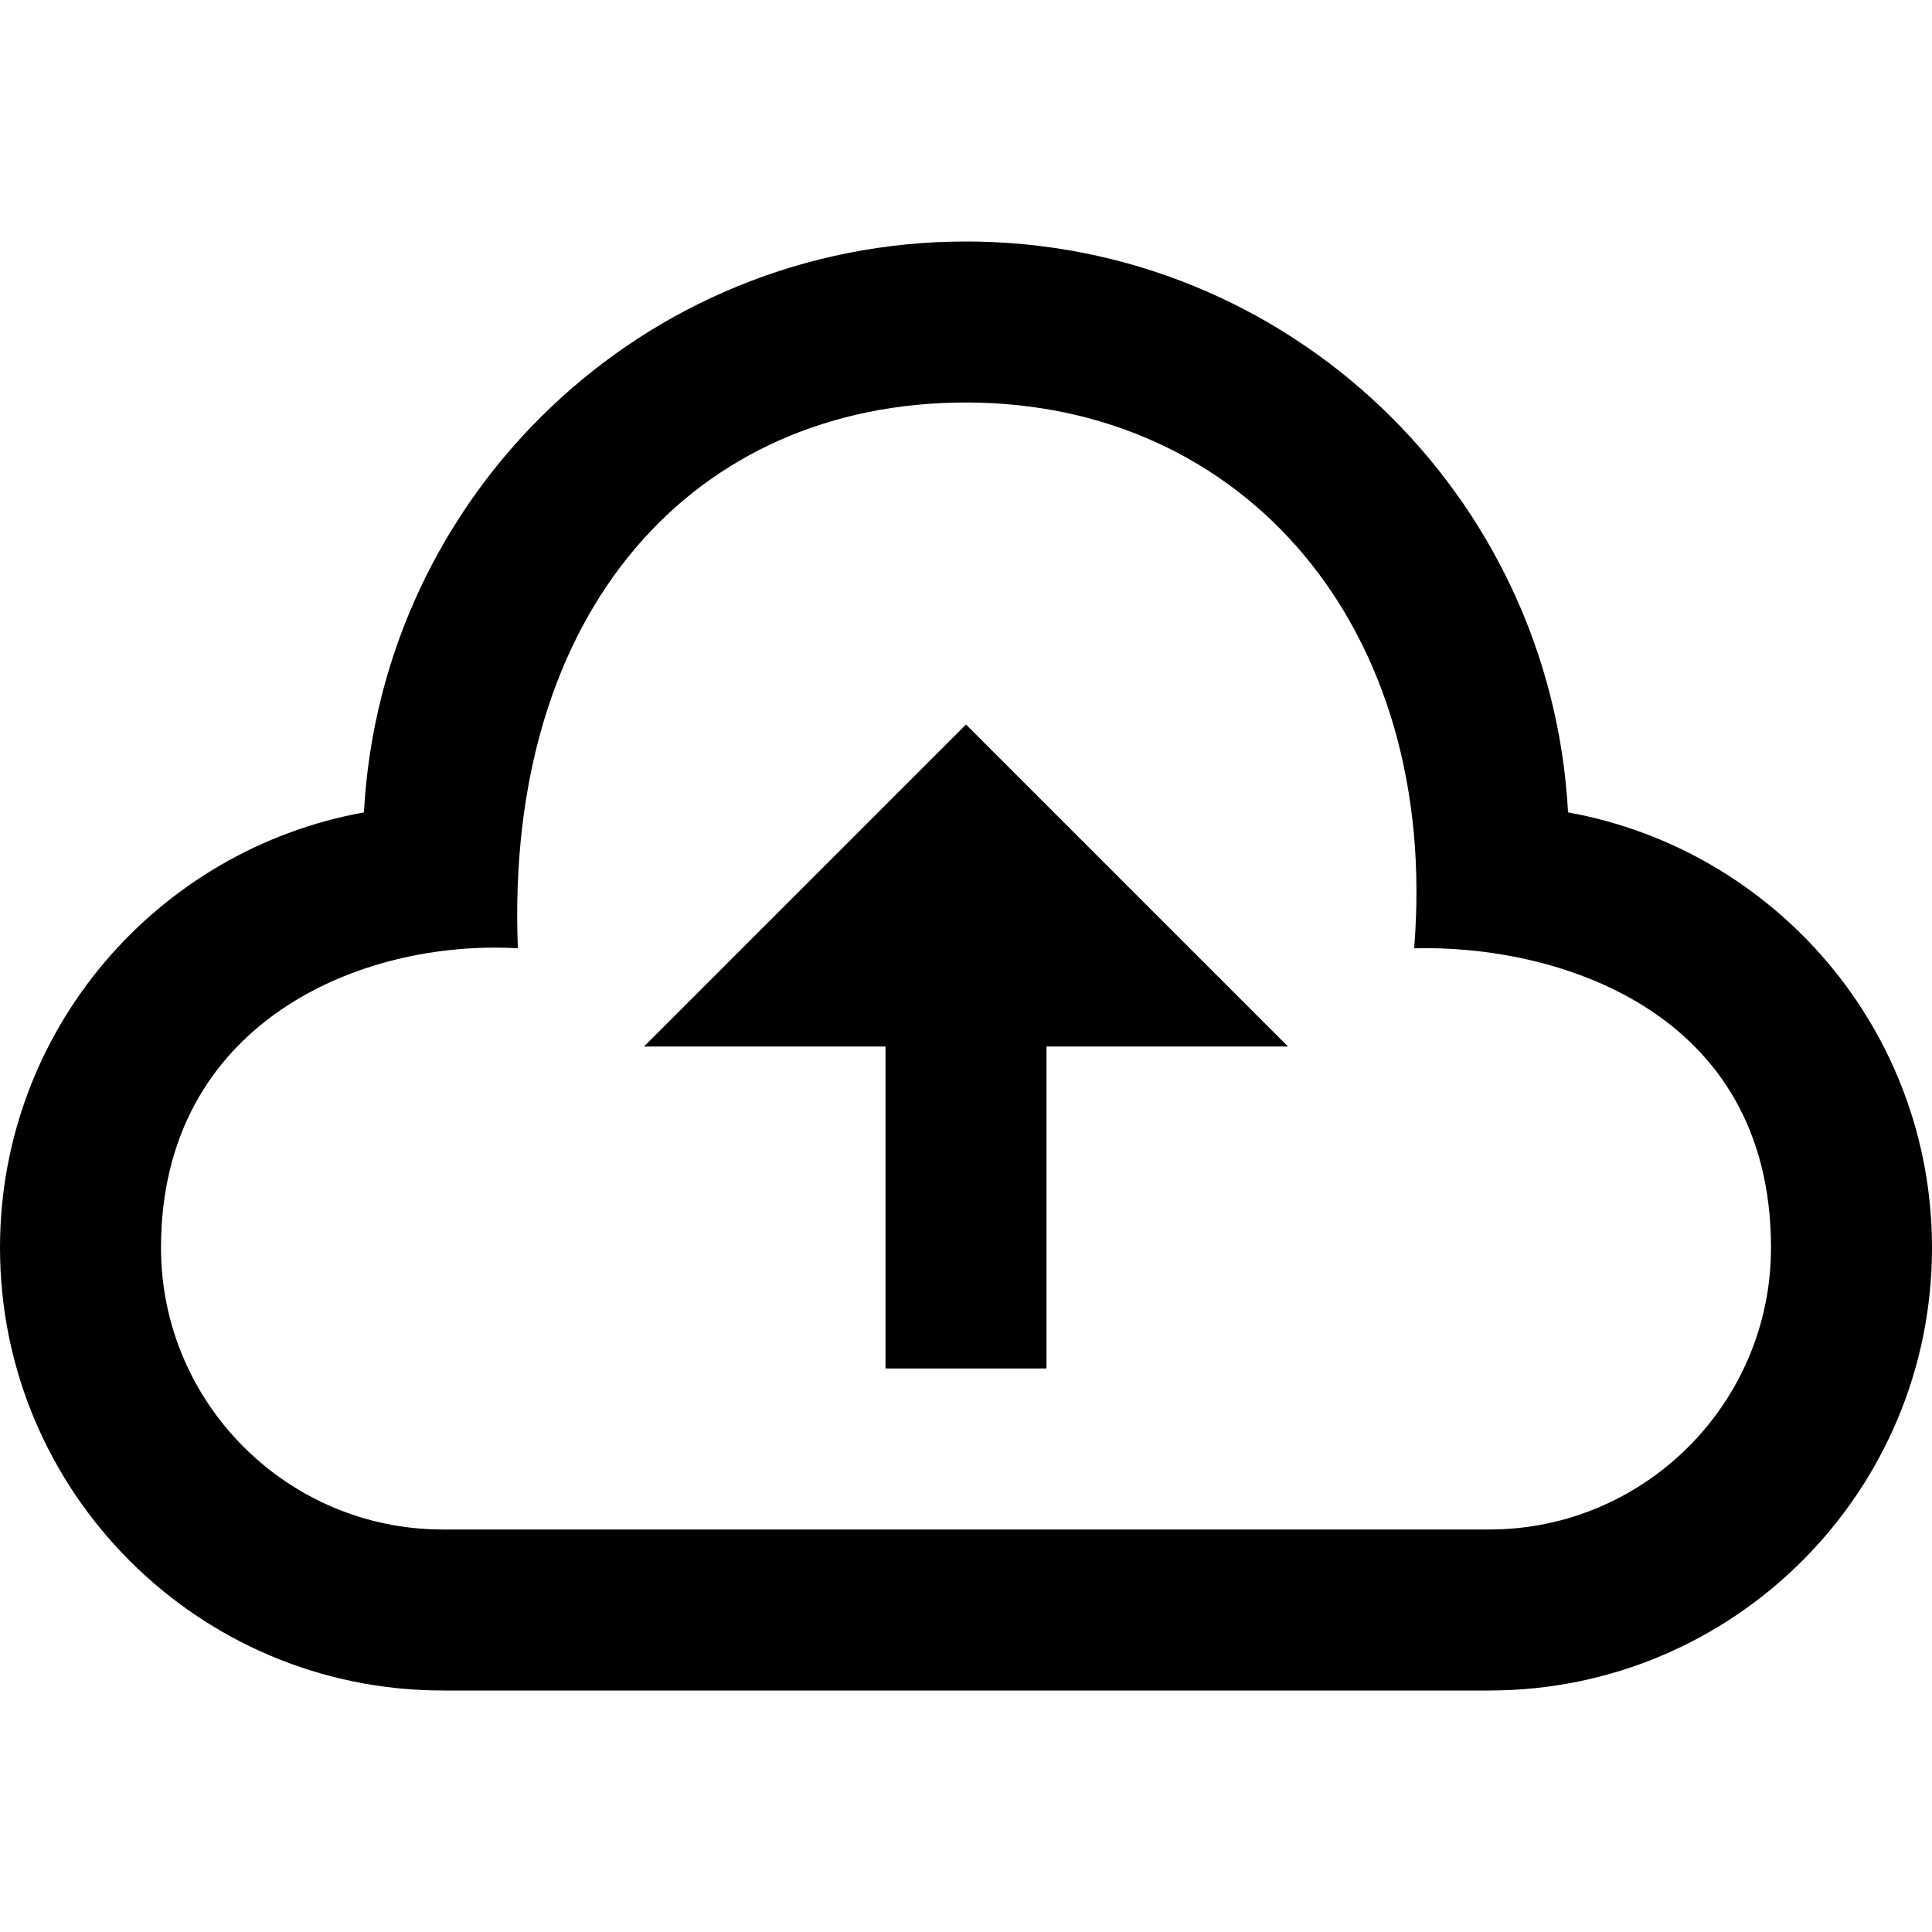
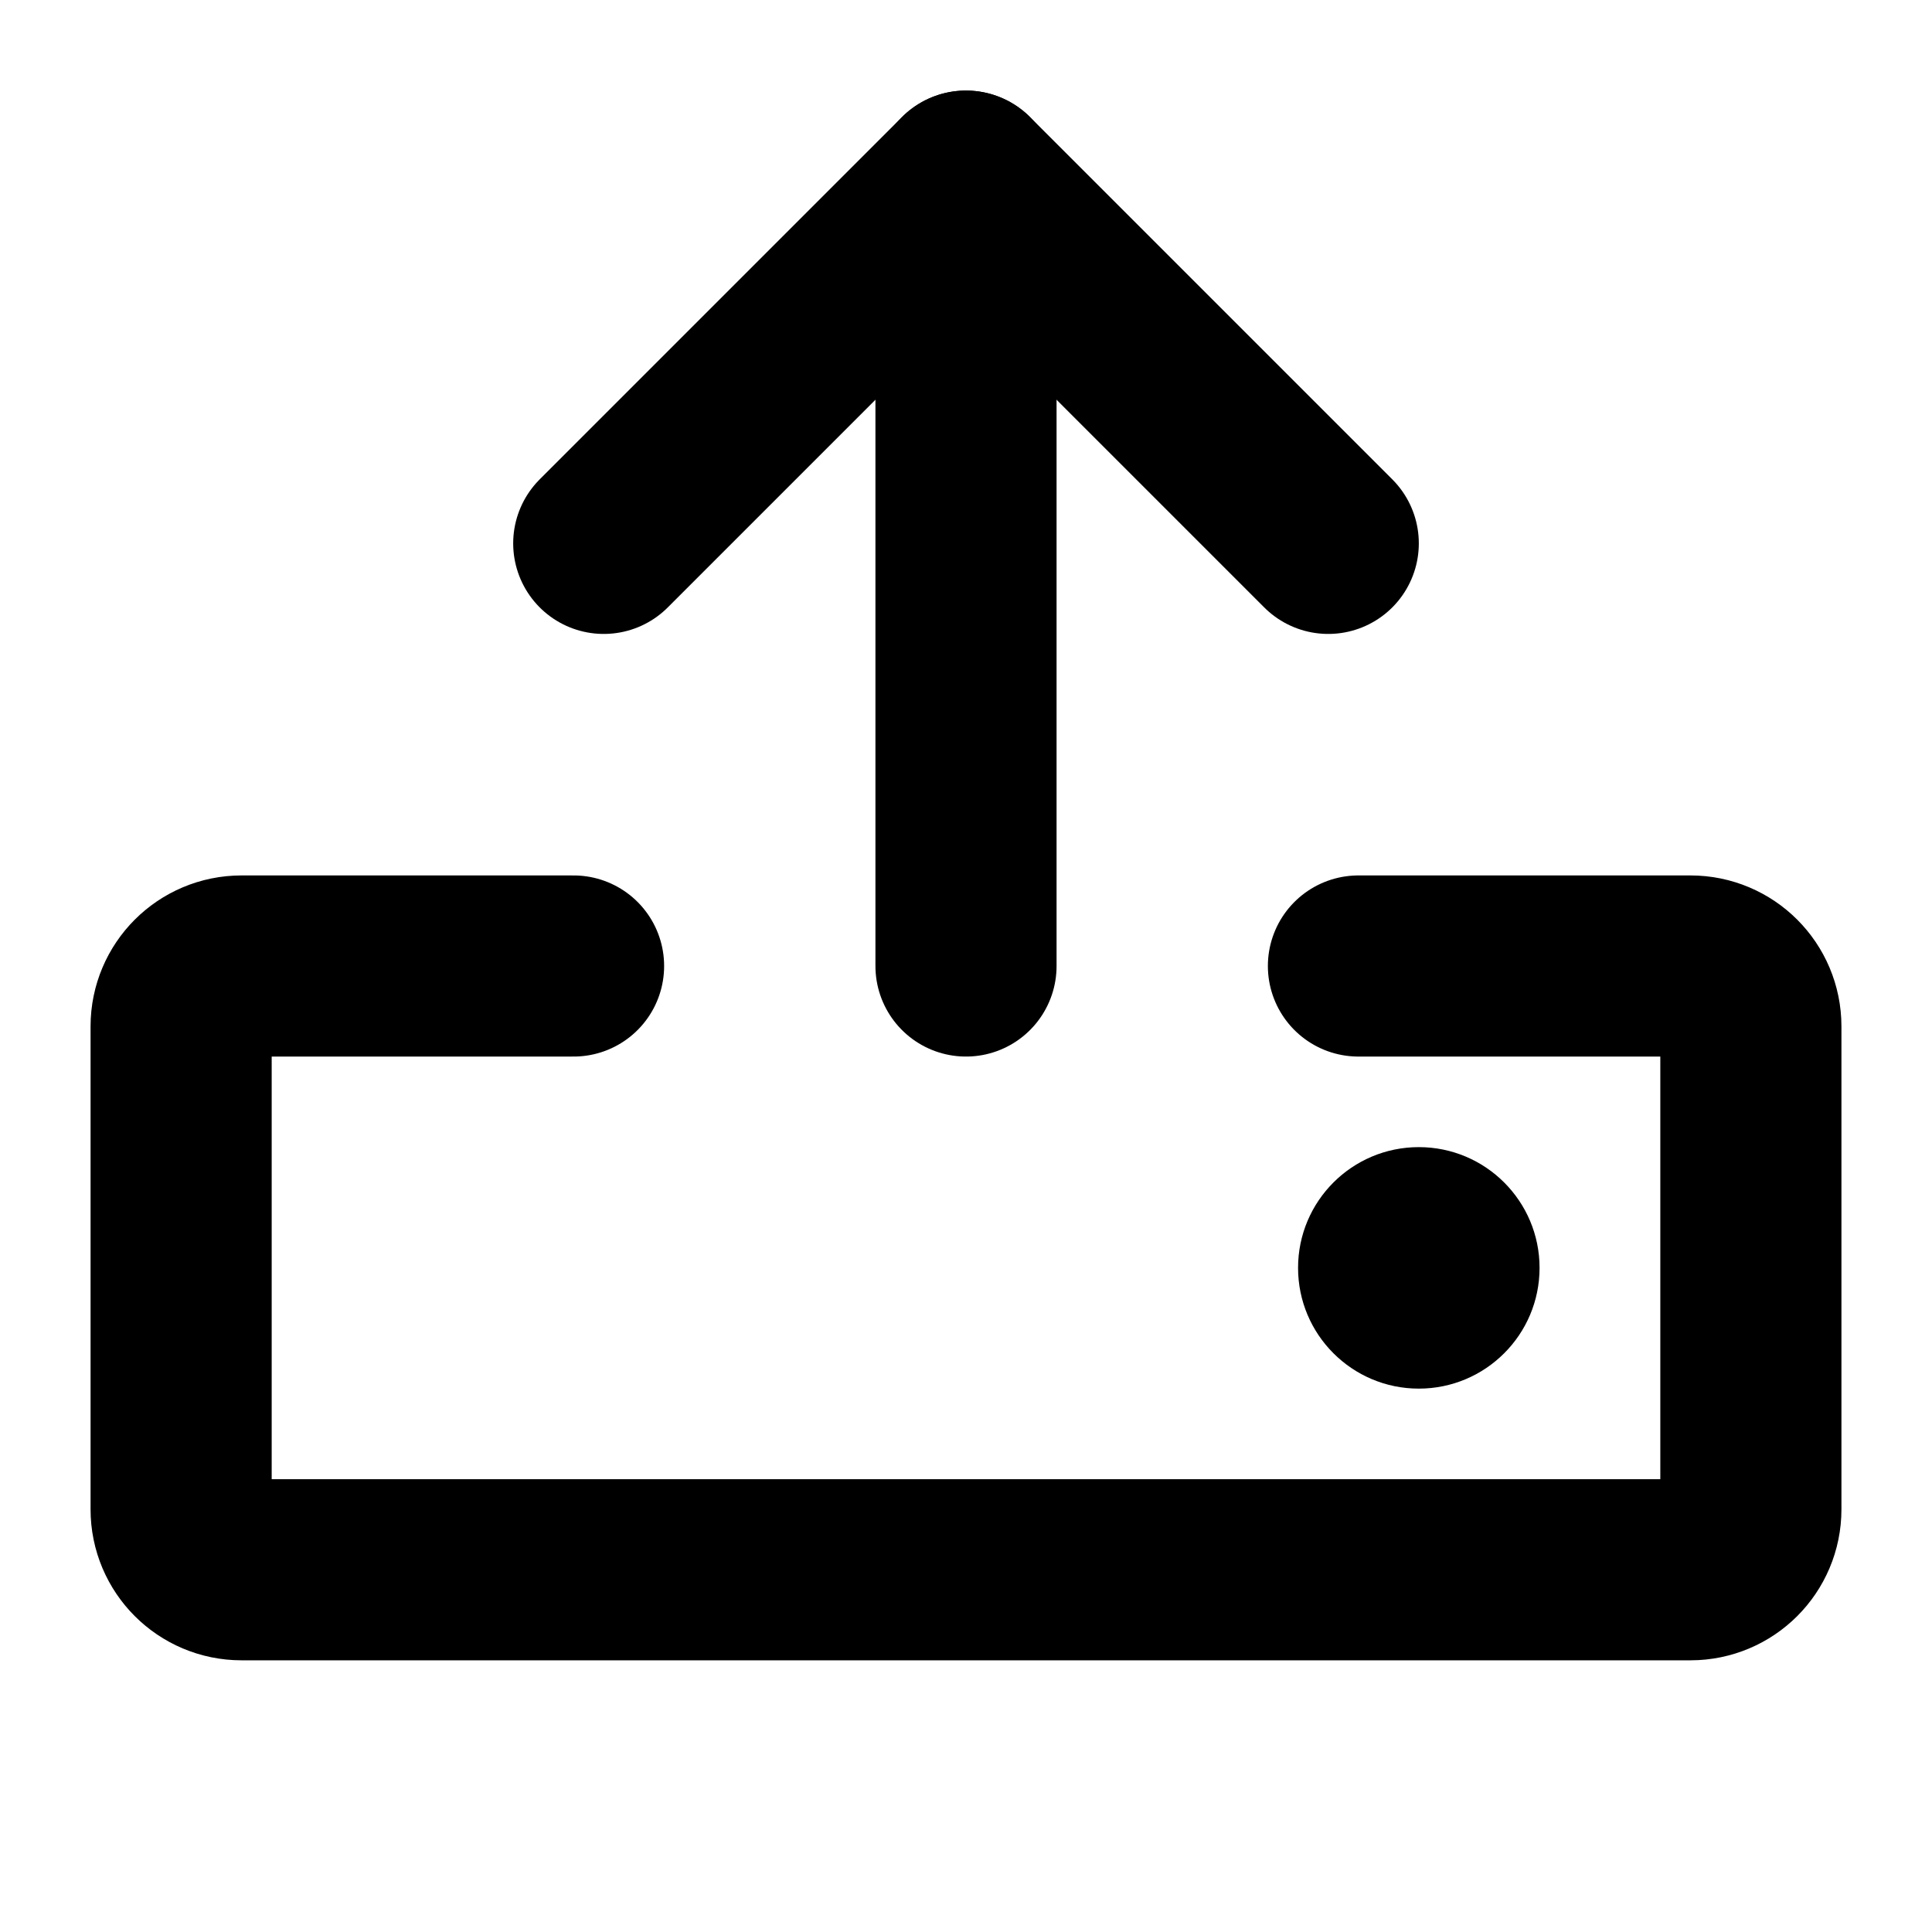
- <svg xmlns="http://www.w3.org/2000/svg" width="24" height="24" viewBox="0 0 24 24">
-   <path d="M12 5c3.453 0 5.891 2.797 5.567 6.78 1.745-.046 4.433.751 4.433 3.72 0 1.93-1.57 3.5-3.5 3.5h-13c-1.93 0-3.5-1.57-3.5-3.5 0-2.797 2.479-3.833 4.433-3.72-.167-4.218 2.208-6.78 5.567-6.78zm0-2c-4.006 0-7.267 3.141-7.479 7.092-2.57.463-4.521 2.706-4.521 5.408 0 3.037 2.463 5.5 5.5 5.5h13c3.037 0 5.5-2.463 5.5-5.5 0-2.702-1.951-4.945-4.521-5.408-.212-3.951-3.473-7.092-7.479-7.092zm4 10h-3v4h-2v-4h-3l4-4 4 4z" />
+ <svg xmlns="http://www.w3.org/2000/svg" viewBox="0 0 256 256">
+   <rect width="256" height="256" fill="none" />
+   <circle cx="188" cy="168" r="16" />
+   <path d="M180,128h44a8,8,0,0,1,8,8v64a8,8,0,0,1-8,8H32a8,8,0,0,1-8-8V136a8,8,0,0,1,8-8H76" fill="none" stroke="currentColor" stroke-linecap="round" stroke-linejoin="round" stroke-width="24" />
+   <line x1="128" y1="128" x2="128" y2="24" fill="none" stroke="currentColor" stroke-linecap="round" stroke-linejoin="round" stroke-width="24" />
+   <polyline points="80 72 128 24 176 72" fill="none" stroke="currentColor" stroke-linecap="round" stroke-linejoin="round" stroke-width="24" />
</svg>
